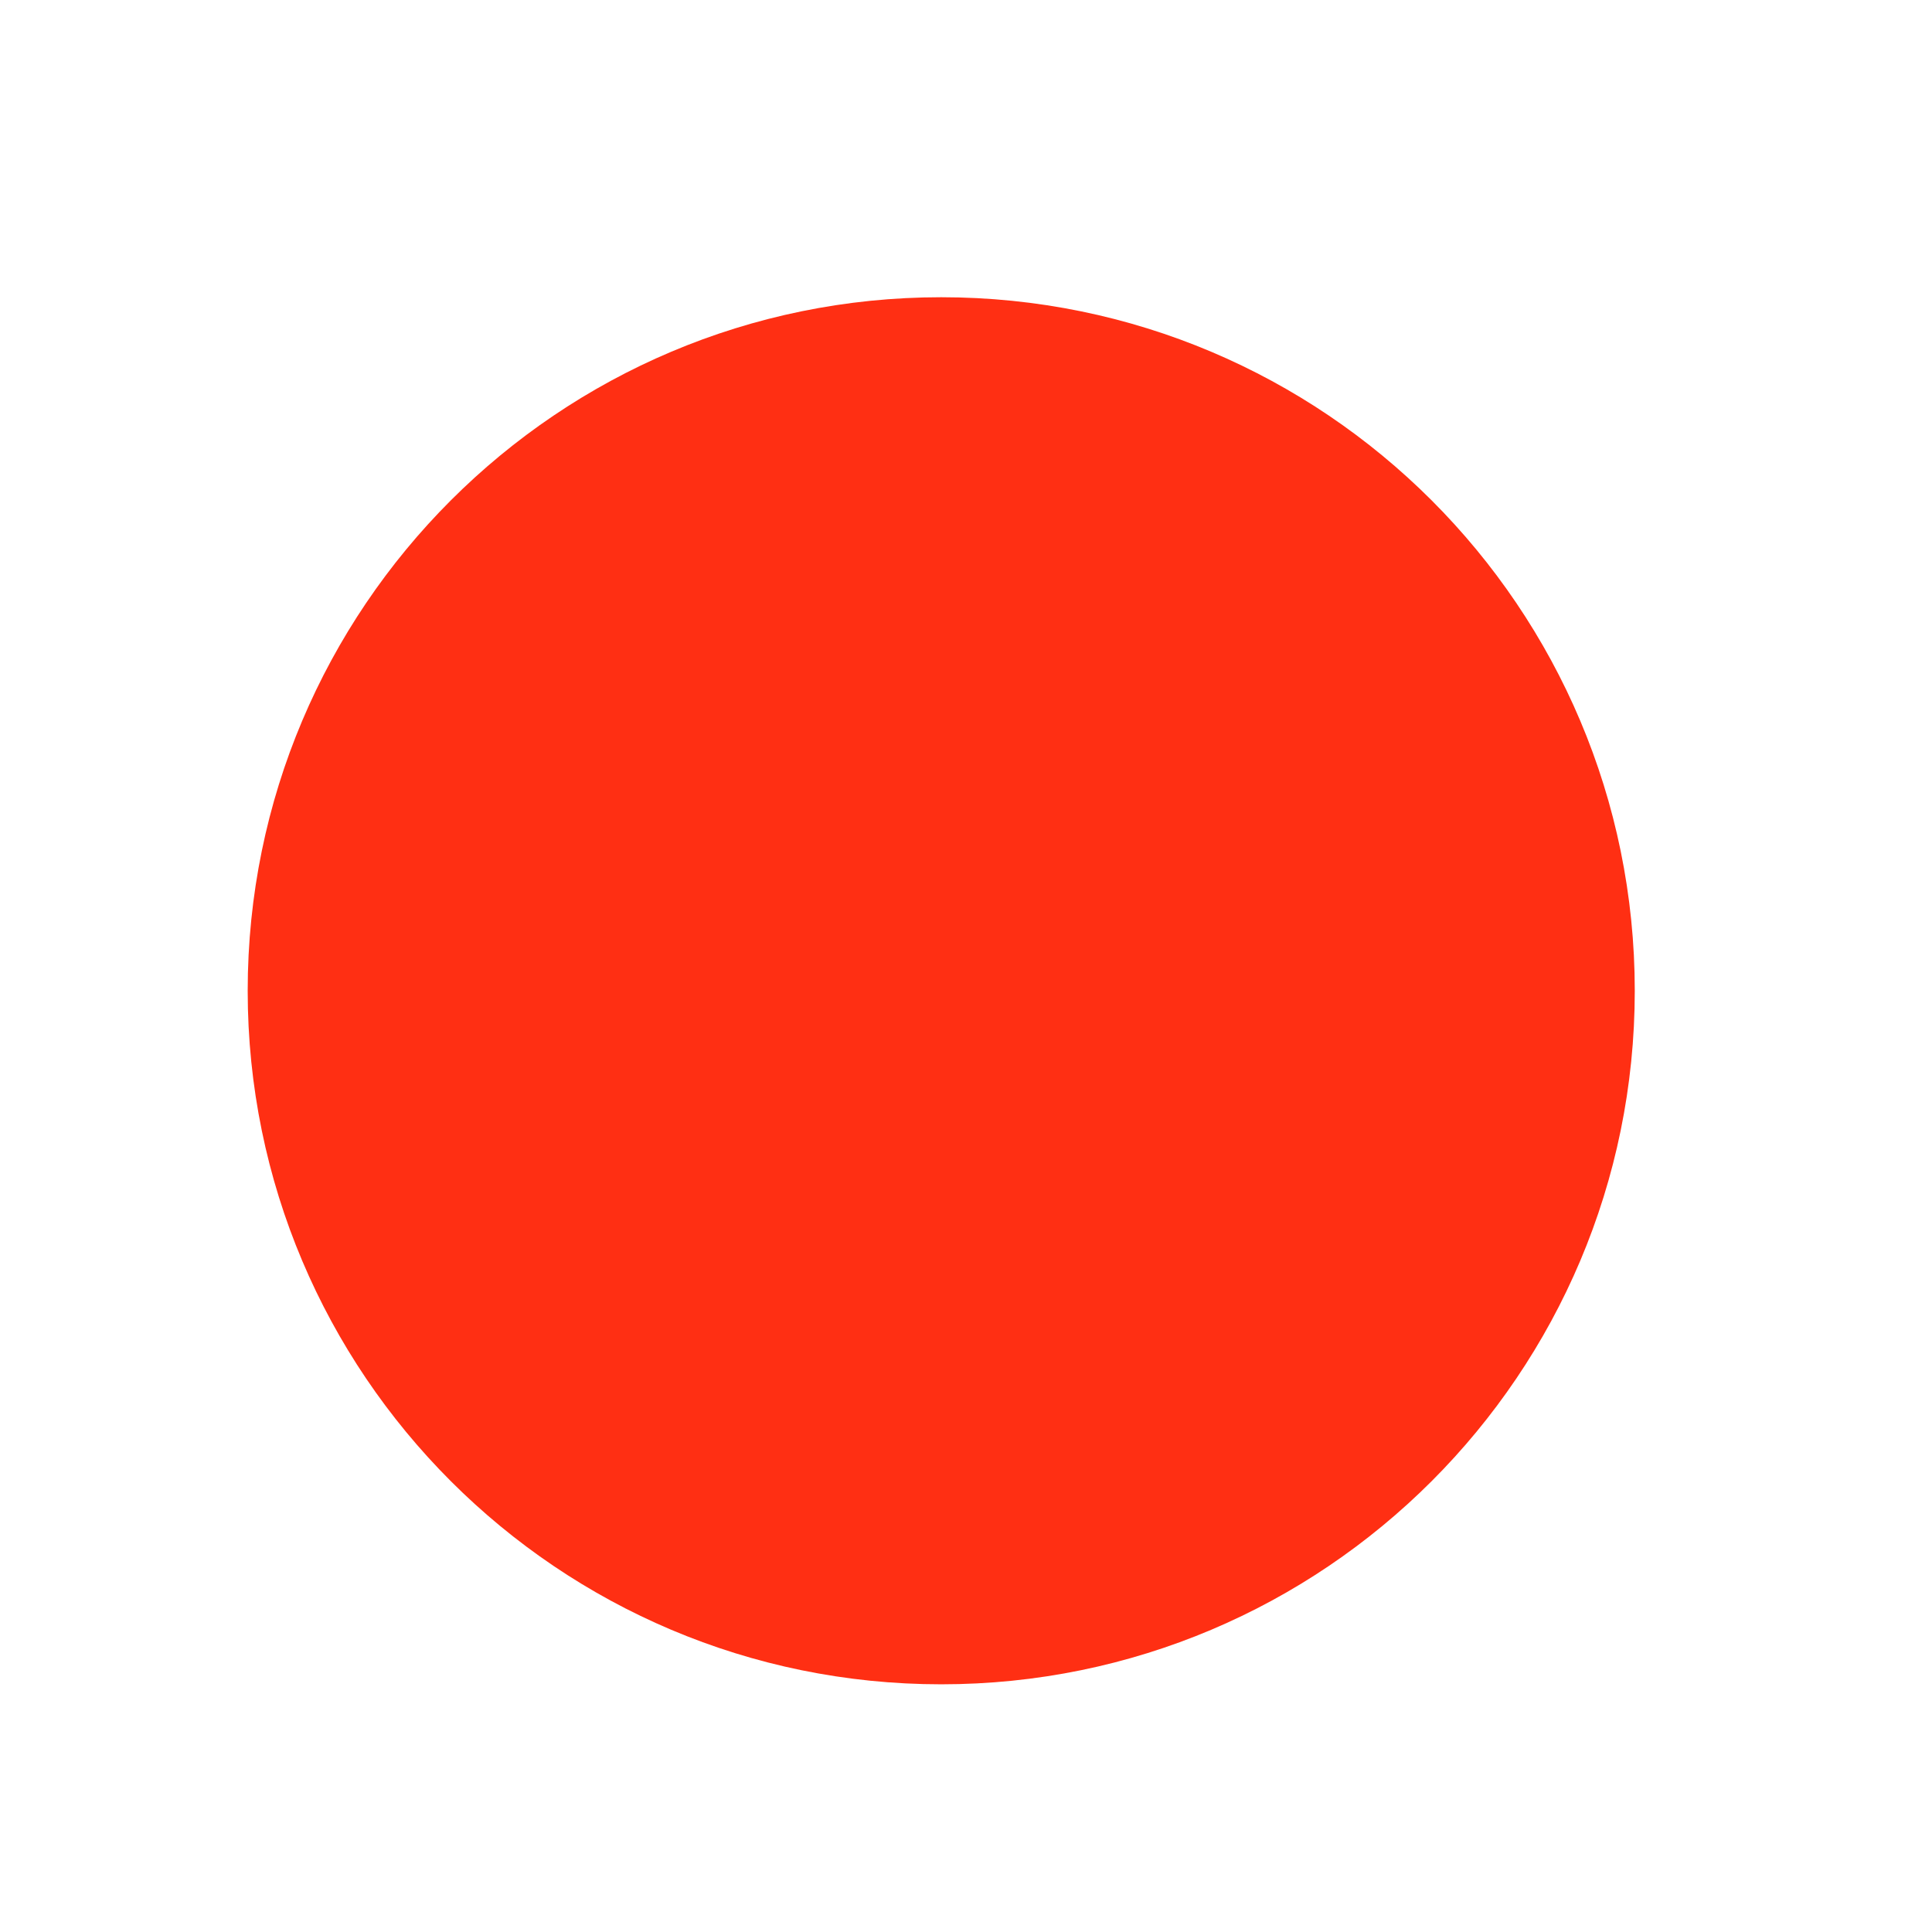
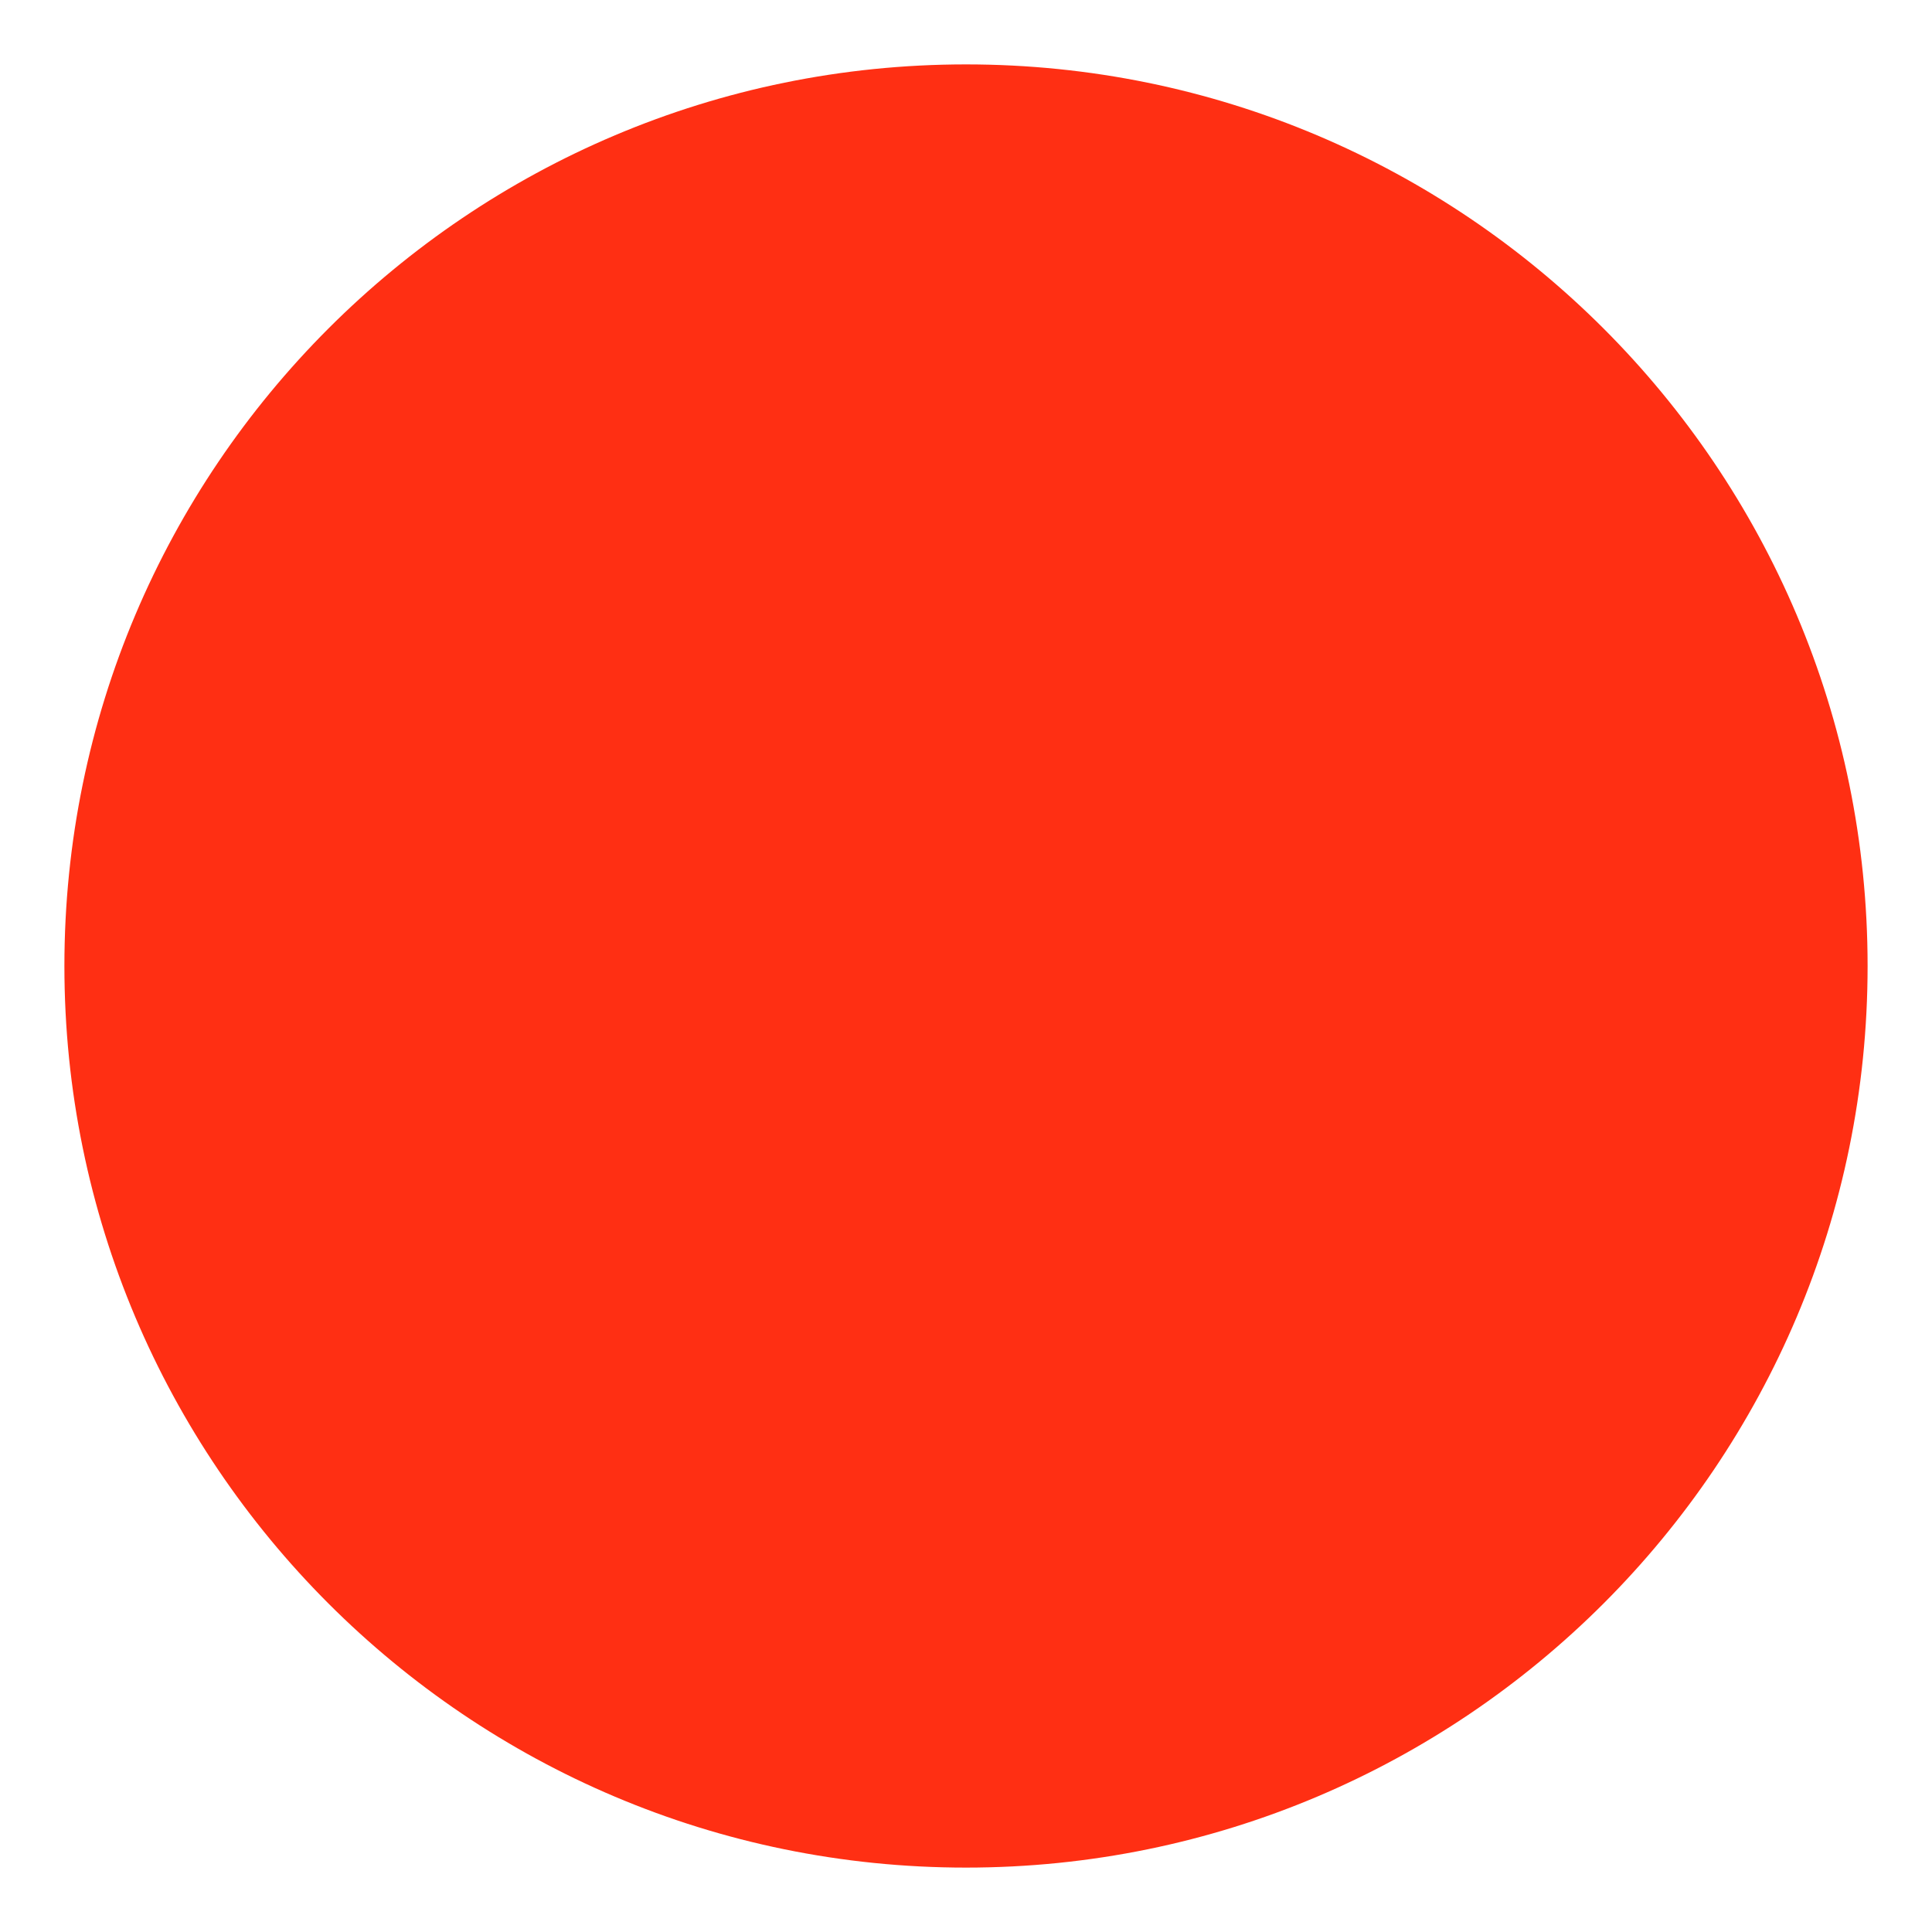
- <svg xmlns="http://www.w3.org/2000/svg" width="39" height="39" viewBox="0 0 39 39" fill="none">
-   <path d="M19 34c7.732 0 14-6.268 14-14S26.732 6 19 6 5 12.268 5 20s6.268 14 14 14Z" fill="#FF2F13" />
+ <svg xmlns="http://www.w3.org/2000/svg" width="30" height="30" viewBox="0 0 30 30" fill="none">
+   <path d="M15 29c7.732 0 14-6.268 14-14S22.732 1 15 1 1 7.268 1 15s6.268 14 14 14Z" fill="#FF2F13" />
</svg>
